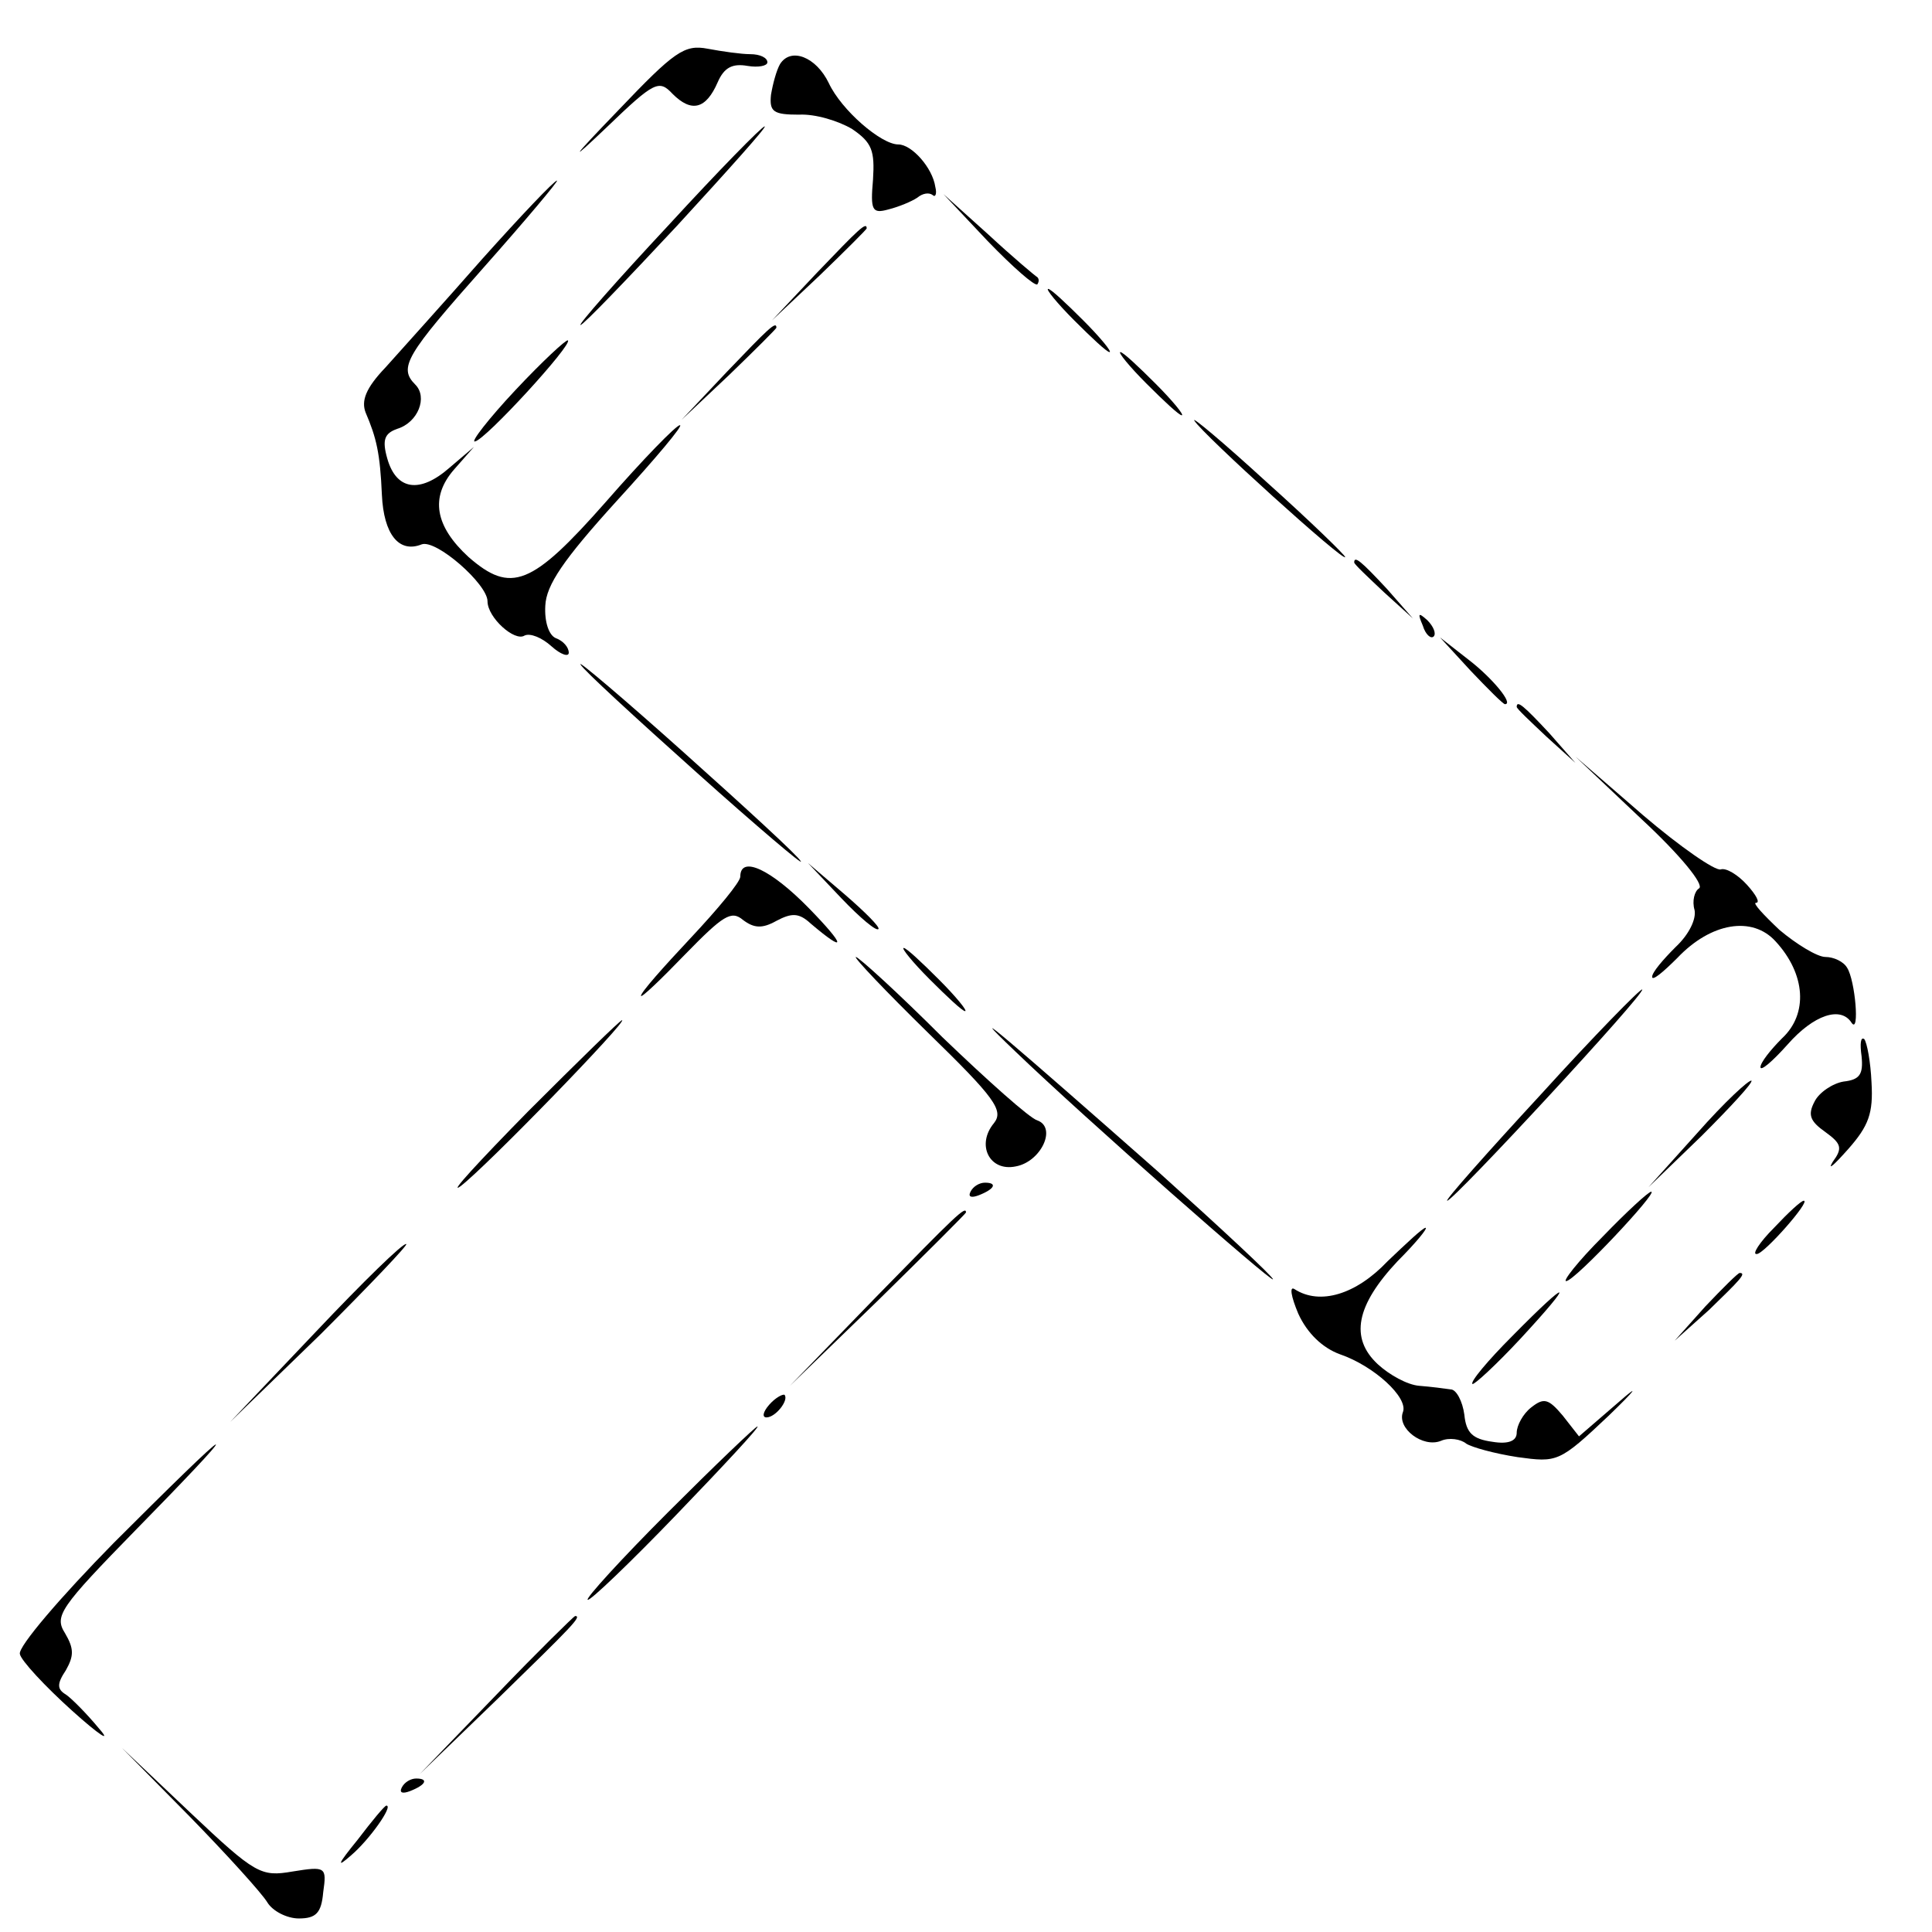
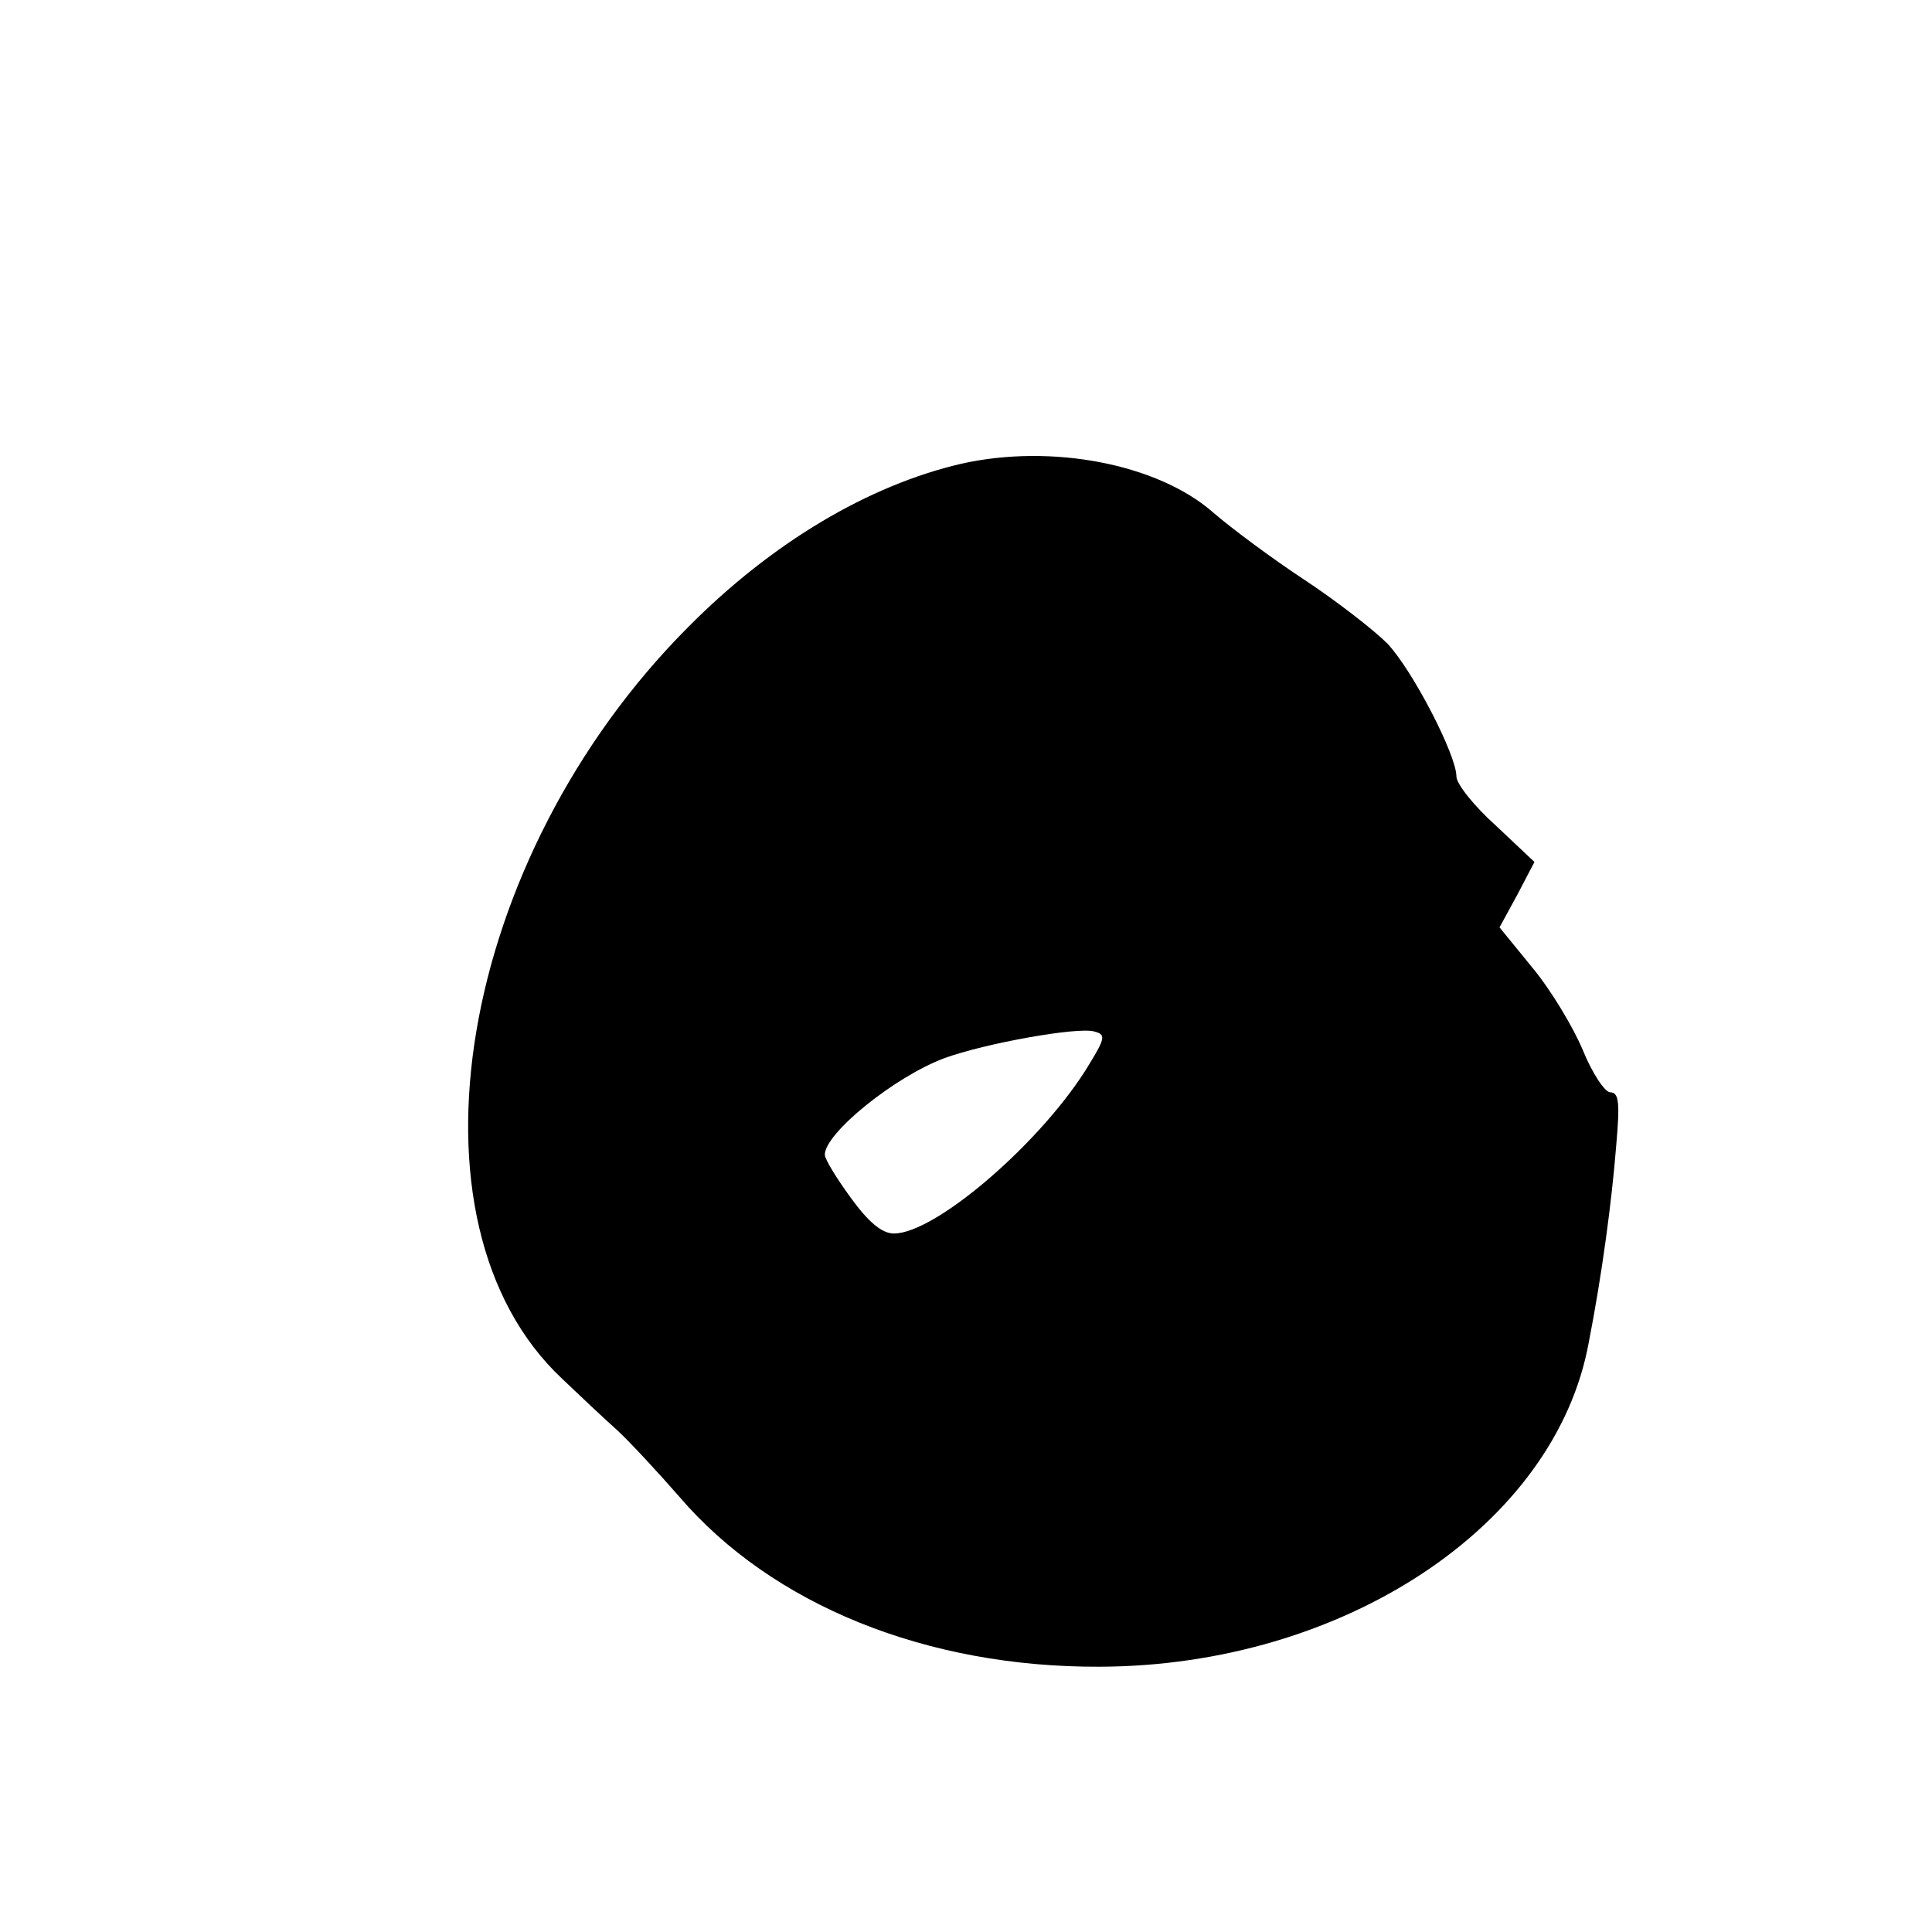
- <svg xmlns="http://www.w3.org/2000/svg" version="1.0" width="214pt" height="214pt" viewBox="0 0 214 214" preserveAspectRatio="xMidYMid meet">
-   <g transform="translate(0,214) scale(0.1,-0.1)" fill="#000000" stroke="none">
-     <path d="M685 2018 c-53 -55 -56 -60 -13 -19 53 51 58 53 73 37 21 -21 37 -17 50 13 7 16 16 21 33 18 12 -2 22 0 22 4 0 5 -8 9 -19 9 -10 0 -31 3 -47 6 -26 5 -37 -3 -99 -68z" />
-     <path d="M864 2069 c-4 -7 -8 -22 -10 -34 -2 -19 3 -22 31 -22 18 1 44 -7 59 -16 22 -15 25 -24 23 -56 -3 -34 -1 -38 17 -33 12 3 26 9 32 13 6 5 13 6 17 3 3 -3 5 1 3 9 -3 21 -26 47 -41 47 -19 0 -63 38 -77 68 -14 29 -42 40 -54 21z" />
-     <path d="M740 1890 c-56 -60 -100 -110 -97 -110 3 0 51 50 107 110 56 61 100 110 97 110 -3 0 -51 -49 -107 -110z" />
-     <path d="M534 1853 c-43 -49 -91 -102 -107 -120 -22 -23 -27 -37 -22 -50 12 -28 16 -45 18 -91 2 -44 19 -65 44 -55 16 6 73 -44 73 -63 0 -18 30 -45 41 -38 6 3 19 -2 30 -12 10 -9 19 -12 19 -7 0 6 -6 13 -14 16 -8 3 -13 18 -12 36 1 23 20 51 79 116 43 47 75 85 70 84 -4 0 -41 -38 -82 -85 -82 -93 -105 -102 -152 -61 -37 34 -43 66 -16 97 l22 25 -27 -23 c-33 -29 -59 -25 -69 10 -6 21 -3 28 11 33 23 7 34 35 20 49 -19 19 -10 33 76 130 47 53 83 96 81 96 -3 0 -40 -39 -83 -87z" />
-     <path d="M1094 1873 c28 -29 52 -50 55 -48 2 3 2 6 0 8 -2 1 -27 22 -54 47 l-50 45 49 -52z" />
-     <path d="M905 1838 l-50 -53 53 50 c28 27 52 51 52 52 0 8 -9 -1 -55 -49z" />
-     <path d="M1190 1785 c19 -19 36 -35 39 -35 3 0 -10 16 -29 35 -19 19 -36 35 -39 35 -3 0 10 -16 29 -35z" />
-     <path d="M805 1728 l-50 -53 53 50 c28 27 52 51 52 52 0 8 -9 -1 -55 -49z" />
-     <path d="M571 1708 c-30 -32 -50 -58 -45 -57 11 1 109 108 103 112 -2 1 -28 -23 -58 -55z" />
-     <path d="M1270 1715 c19 -19 36 -35 39 -35 3 0 -10 16 -29 35 -19 19 -36 35 -39 35 -3 0 10 -16 29 -35z" />
-     <path d="M1323 1674 c9 -15 167 -158 167 -151 0 2 -39 40 -87 83 -48 44 -84 74 -80 68z" />
-     <path d="M1500 1517 c0 -2 15 -16 33 -33 l32 -29 -29 33 c-28 30 -36 37 -36 29z" />
-     <path d="M1576 1447 c3 -10 9 -15 12 -12 3 3 0 11 -7 18 -10 9 -11 8 -5 -6z" />
-     <path d="M1629 1397 c19 -20 36 -37 38 -37 10 0 -14 29 -40 49 l-32 25 34 -37z" />
-     <path d="M643 1404 c3 -6 62 -60 129 -120 67 -60 119 -104 115 -98 -3 6 -62 60 -129 120 -67 60 -119 104 -115 98z" />
-     <path d="M1680 1357 c0 -2 15 -16 33 -33 l32 -29 -29 33 c-28 30 -36 37 -36 29z" />
-     <path d="M1819 1232 c42 -39 69 -72 63 -76 -5 -3 -8 -14 -5 -24 2 -10 -6 -27 -21 -41 -14 -14 -26 -28 -26 -33 0 -5 12 5 28 21 37 39 83 47 109 18 33 -36 36 -80 7 -107 -13 -13 -24 -27 -24 -32 0 -5 13 6 30 25 29 33 59 43 71 24 9 -13 4 47 -5 61 -4 7 -15 12 -24 12 -9 0 -32 14 -51 30 -18 17 -30 30 -26 30 5 0 0 9 -10 20 -10 11 -23 19 -29 17 -6 -2 -45 25 -86 60 l-75 65 74 -70z" />
-     <path d="M820 1169 c0 -6 -25 -36 -55 -68 -30 -32 -55 -60 -55 -64 0 -3 22 18 49 46 42 43 51 49 64 38 12 -9 21 -10 37 -1 17 9 25 9 38 -3 40 -34 39 -25 -2 17 -42 43 -76 59 -76 35z" />
-     <path d="M932 1145 c21 -22 39 -37 41 -34 2 2 -15 19 -37 38 l-41 35 37 -39z" />
-     <path d="M1030 1055 c19 -19 36 -35 39 -35 3 0 -10 16 -29 35 -19 19 -36 35 -39 35 -3 0 10 -16 29 -35z" />
-     <path d="M1028 996 c74 -72 84 -86 73 -100 -20 -24 -5 -54 24 -48 28 5 46 43 24 51 -8 2 -55 44 -105 92 -49 49 -93 89 -96 89 -3 0 33 -38 80 -84z" />
-     <path d="M1707 928 c-60 -65 -107 -118 -104 -118 7 0 220 230 216 234 -2 1 -53 -51 -112 -116z" />
-     <path d="M1125 975 c77 -74 285 -257 285 -252 0 3 -57 56 -127 119 -161 142 -224 196 -158 133z" />
-     <path d="M585 909 c-55 -56 -89 -93 -75 -83 28 21 186 184 179 184 -2 0 -49 -46 -104 -101z" />
-     <path d="M2062 970 c2 -20 -2 -26 -20 -28 -12 -2 -27 -12 -32 -22 -8 -15 -5 -22 12 -34 18 -13 19 -18 8 -33 -6 -10 1 -4 17 14 23 26 28 40 26 74 -1 23 -5 44 -8 48 -4 3 -5 -5 -3 -19z" />
-     <path d="M1880 885 l-54 -60 59 57 c32 32 57 59 55 61 -3 1 -30 -24 -60 -58z" />
-     <path d="M1075 820 c-3 -6 1 -7 9 -4 18 7 21 14 7 14 -6 0 -13 -4 -16 -10z" />
-     <path d="M1775 770 c-27 -27 -45 -50 -40 -49 10 1 102 99 94 99 -3 0 -27 -22 -54 -50z" />
-     <path d="M1965 780 c-16 -16 -25 -30 -19 -29 8 0 60 59 52 59 -3 0 -17 -13 -33 -30z" />
-     <path d="M970 703 l-95 -98 98 95 c53 52 97 96 97 97 0 8 -12 -4 -100 -94z" />
-     <path d="M1537 743 c-35 -37 -75 -49 -103 -31 -6 4 -4 -8 4 -27 10 -22 27 -38 46 -45 38 -13 76 -48 70 -64 -7 -18 22 -40 42 -32 9 4 22 2 28 -3 6 -4 31 -11 57 -15 44 -6 46 -6 101 46 30 29 35 36 11 15 l-44 -38 -18 23 c-16 19 -21 20 -35 9 -9 -7 -16 -20 -16 -28 0 -9 -9 -13 -27 -10 -22 3 -29 10 -31 30 -2 15 -9 28 -15 28 -7 1 -22 3 -35 4 -13 1 -33 12 -46 24 -31 29 -24 65 22 114 20 20 34 37 31 37 -3 0 -21 -17 -42 -37z" />
-     <path d="M350 665 l-95 -100 100 97 c54 54 97 99 95 100 -3 2 -48 -42 -100 -97z" />
-     <path d="M1889 693 l-34 -38 38 34 c34 33 42 41 34 41 -2 0 -19 -17 -38 -37z" />
-     <path d="M1675 660 c-27 -27 -47 -51 -44 -53 2 -1 26 21 53 50 62 67 56 69 -9 3z" />
-     <path d="M852 584 c-7 -8 -8 -14 -3 -14 10 0 25 19 20 25 -2 1 -10 -3 -17 -11z" />
-     <path d="M740 465 c-52 -52 -92 -96 -89 -97 2 -2 47 41 98 94 52 54 93 98 90 98 -2 0 -47 -43 -99 -95z" />
-     <path d="M126 431 c-59 -60 -106 -115 -104 -123 1 -7 28 -36 58 -63 30 -27 44 -36 30 -20 -14 17 -31 34 -37 38 -10 6 -10 12 0 27 9 16 9 24 -1 41 -12 19 -6 28 79 115 51 52 91 94 88 94 -3 0 -53 -49 -113 -109z" />
-     <path d="M550 263 l-85 -88 88 85 c81 79 92 90 84 90 -1 0 -41 -39 -87 -87z" />
-     <path d="M210 128 c41 -42 80 -85 86 -95 6 -10 22 -18 35 -18 19 0 25 6 27 29 4 28 3 29 -34 23 -35 -6 -41 -3 -113 65 l-76 72 75 -76z" />
-     <path d="M445 160 c-3 -6 1 -7 9 -4 18 7 21 14 7 14 -6 0 -13 -4 -16 -10z" />
-     <path d="M396 102 c-22 -27 -24 -32 -7 -17 20 17 47 55 39 55 -2 0 -16 -17 -32 -38z" />
+ <svg xmlns="http://www.w3.org/2000/svg" version="1.0" width="260pt" height="260pt" viewBox="0 0 260 260" preserveAspectRatio="xMidYMid meet">
+   <g transform="translate(0,260) scale(0.1,-0.1)" fill="#000000" stroke="none">
+     <path d="M1294 1976 c-125 -29 -255 -106 -368 -220 -310 -311 -393 -801 -170 -1011 23 -22 57 -54 76 -71 18 -17 55 -57 82 -88 125 -146 333 -230 566 -229 328 1 613 190 658 436 18 92 31 190 37 265 5 57 4 72 -8 72 -7 0 -24 25 -37 57 -13 31 -43 81 -68 111 l-44 54 24 44 23 44 -52 49 c-29 26 -53 56 -53 66 0 29 -59 143 -93 179 -18 18 -68 57 -112 86 -44 29 -99 70 -122 90 -75 66 -218 93 -339 66z m172 -808 c-61 -102 -206 -228 -263 -228 -16 0 -34 15 -58 48 -19 26 -35 52 -35 58 0 29 94 105 161 130 55 20 178 42 201 36 16 -4 16 -8 -6 -44z" />
  </g>
</svg>
